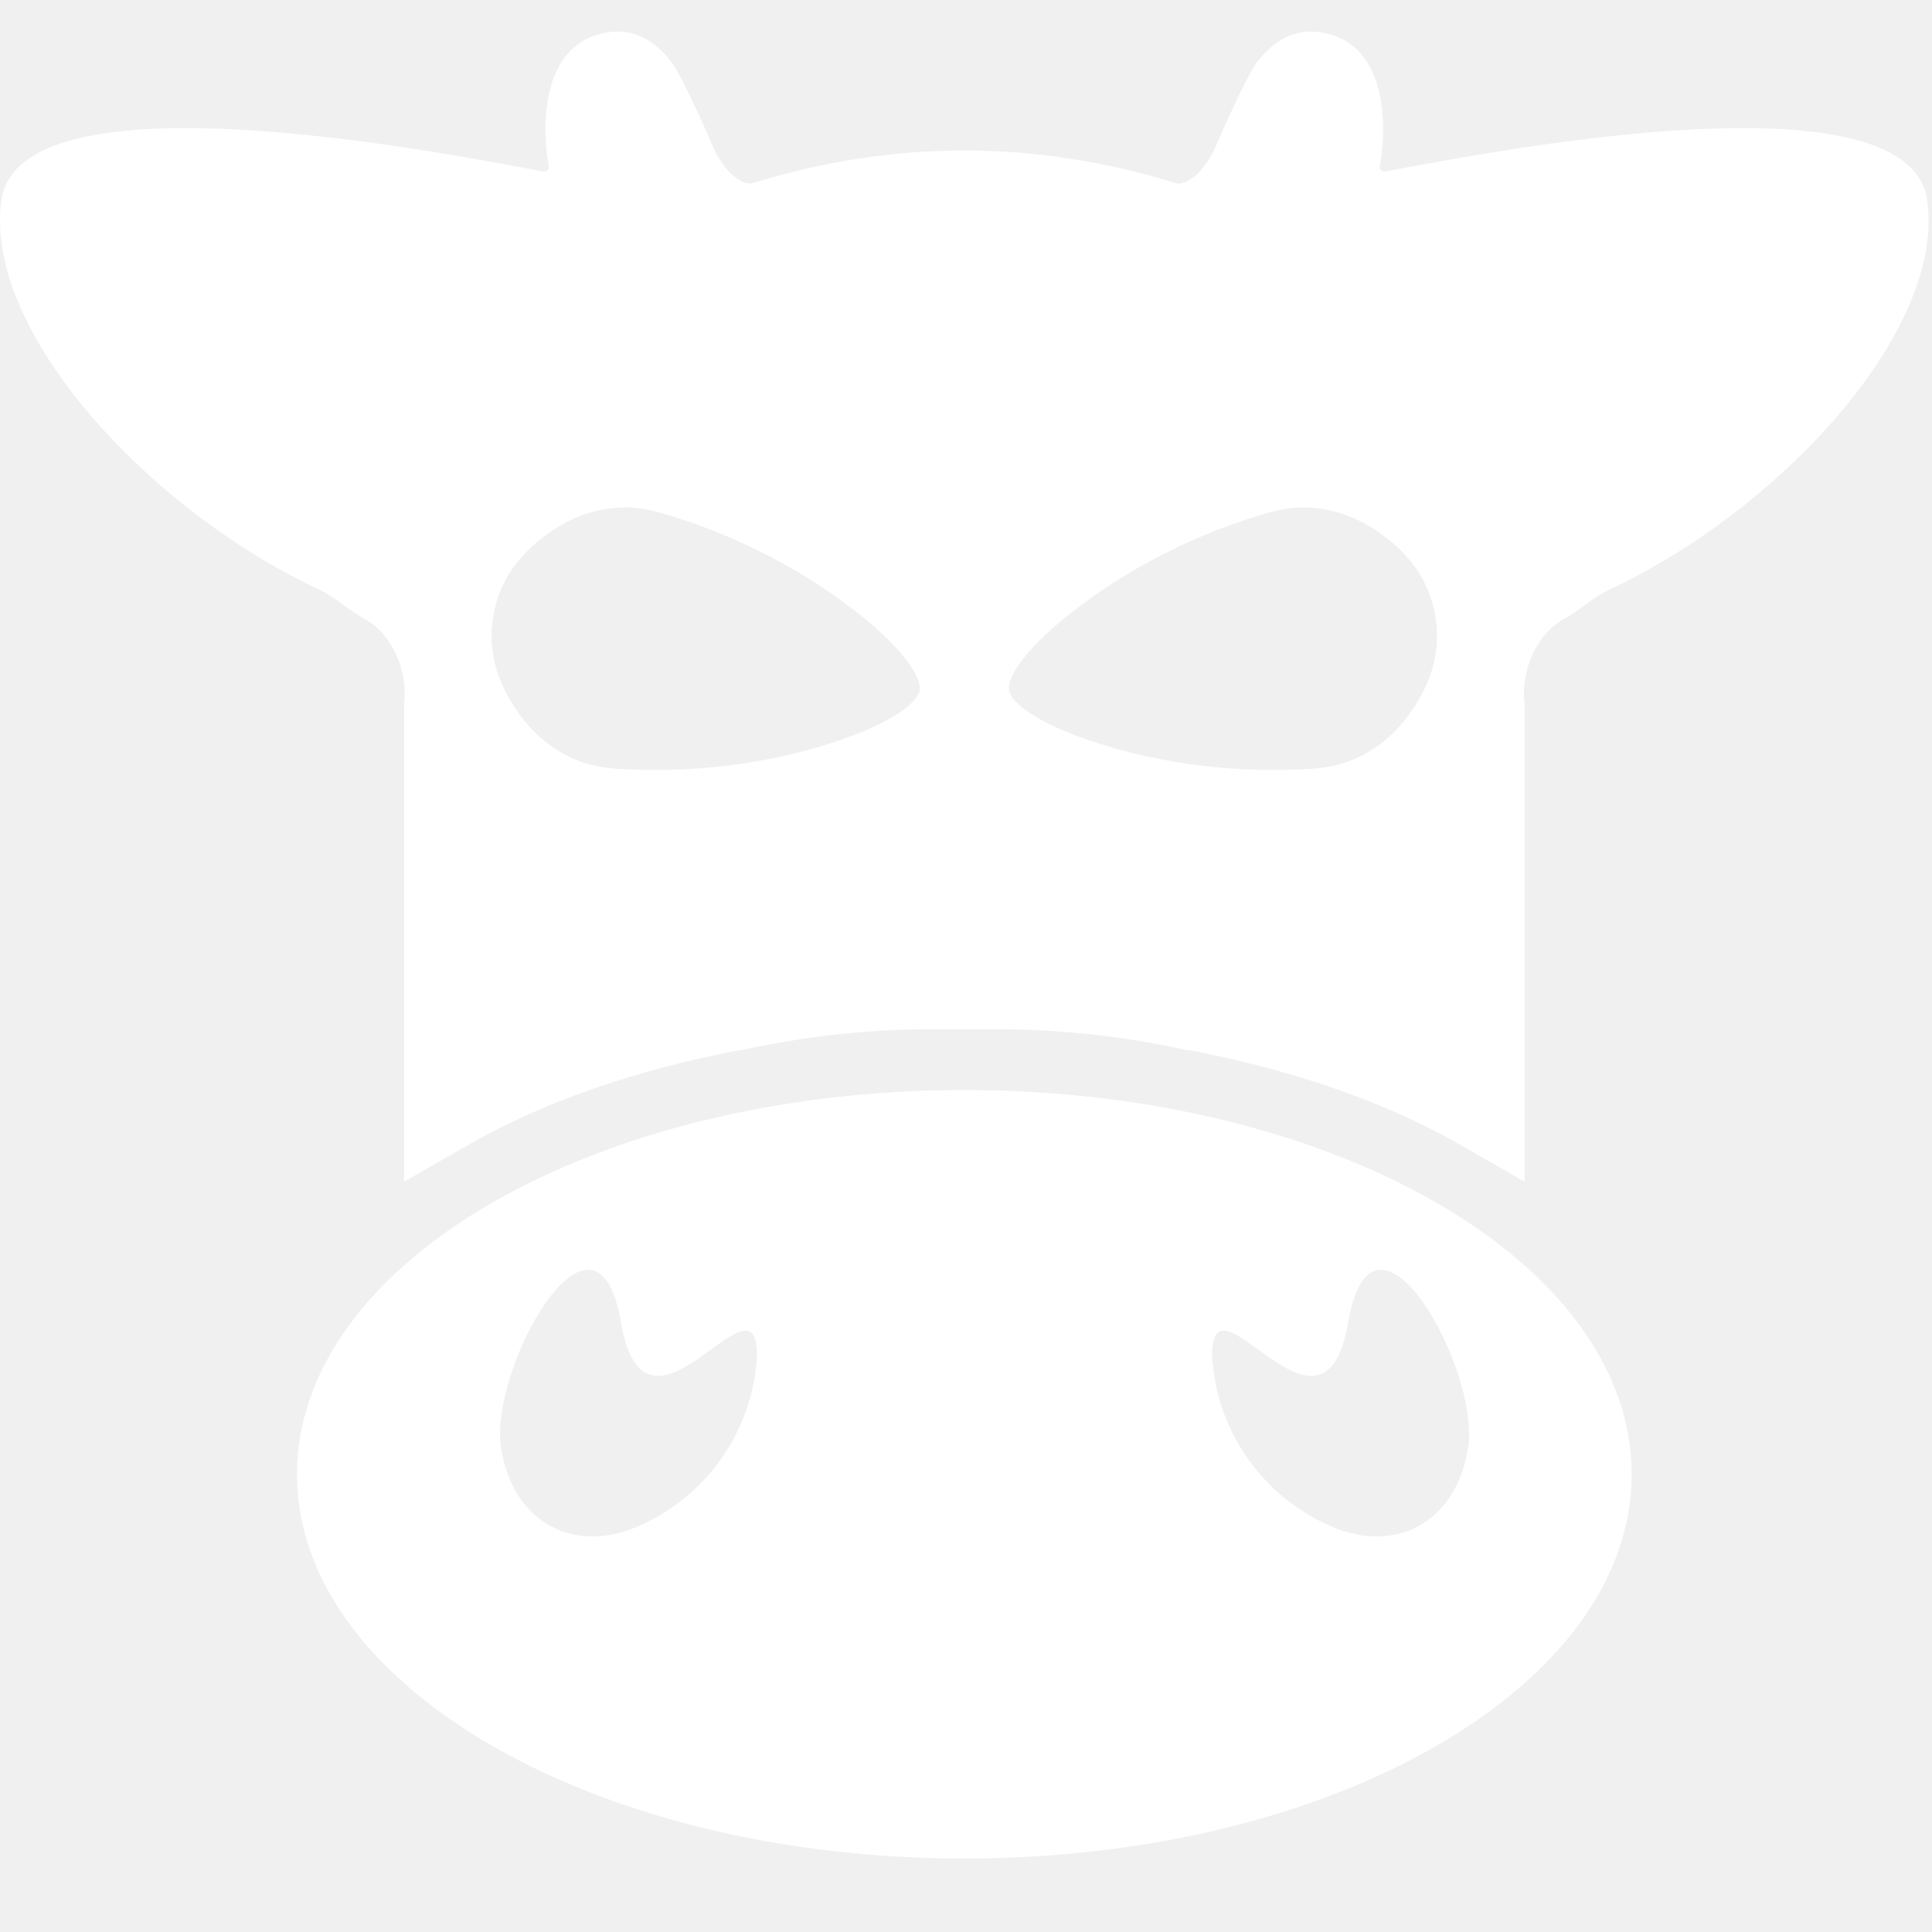
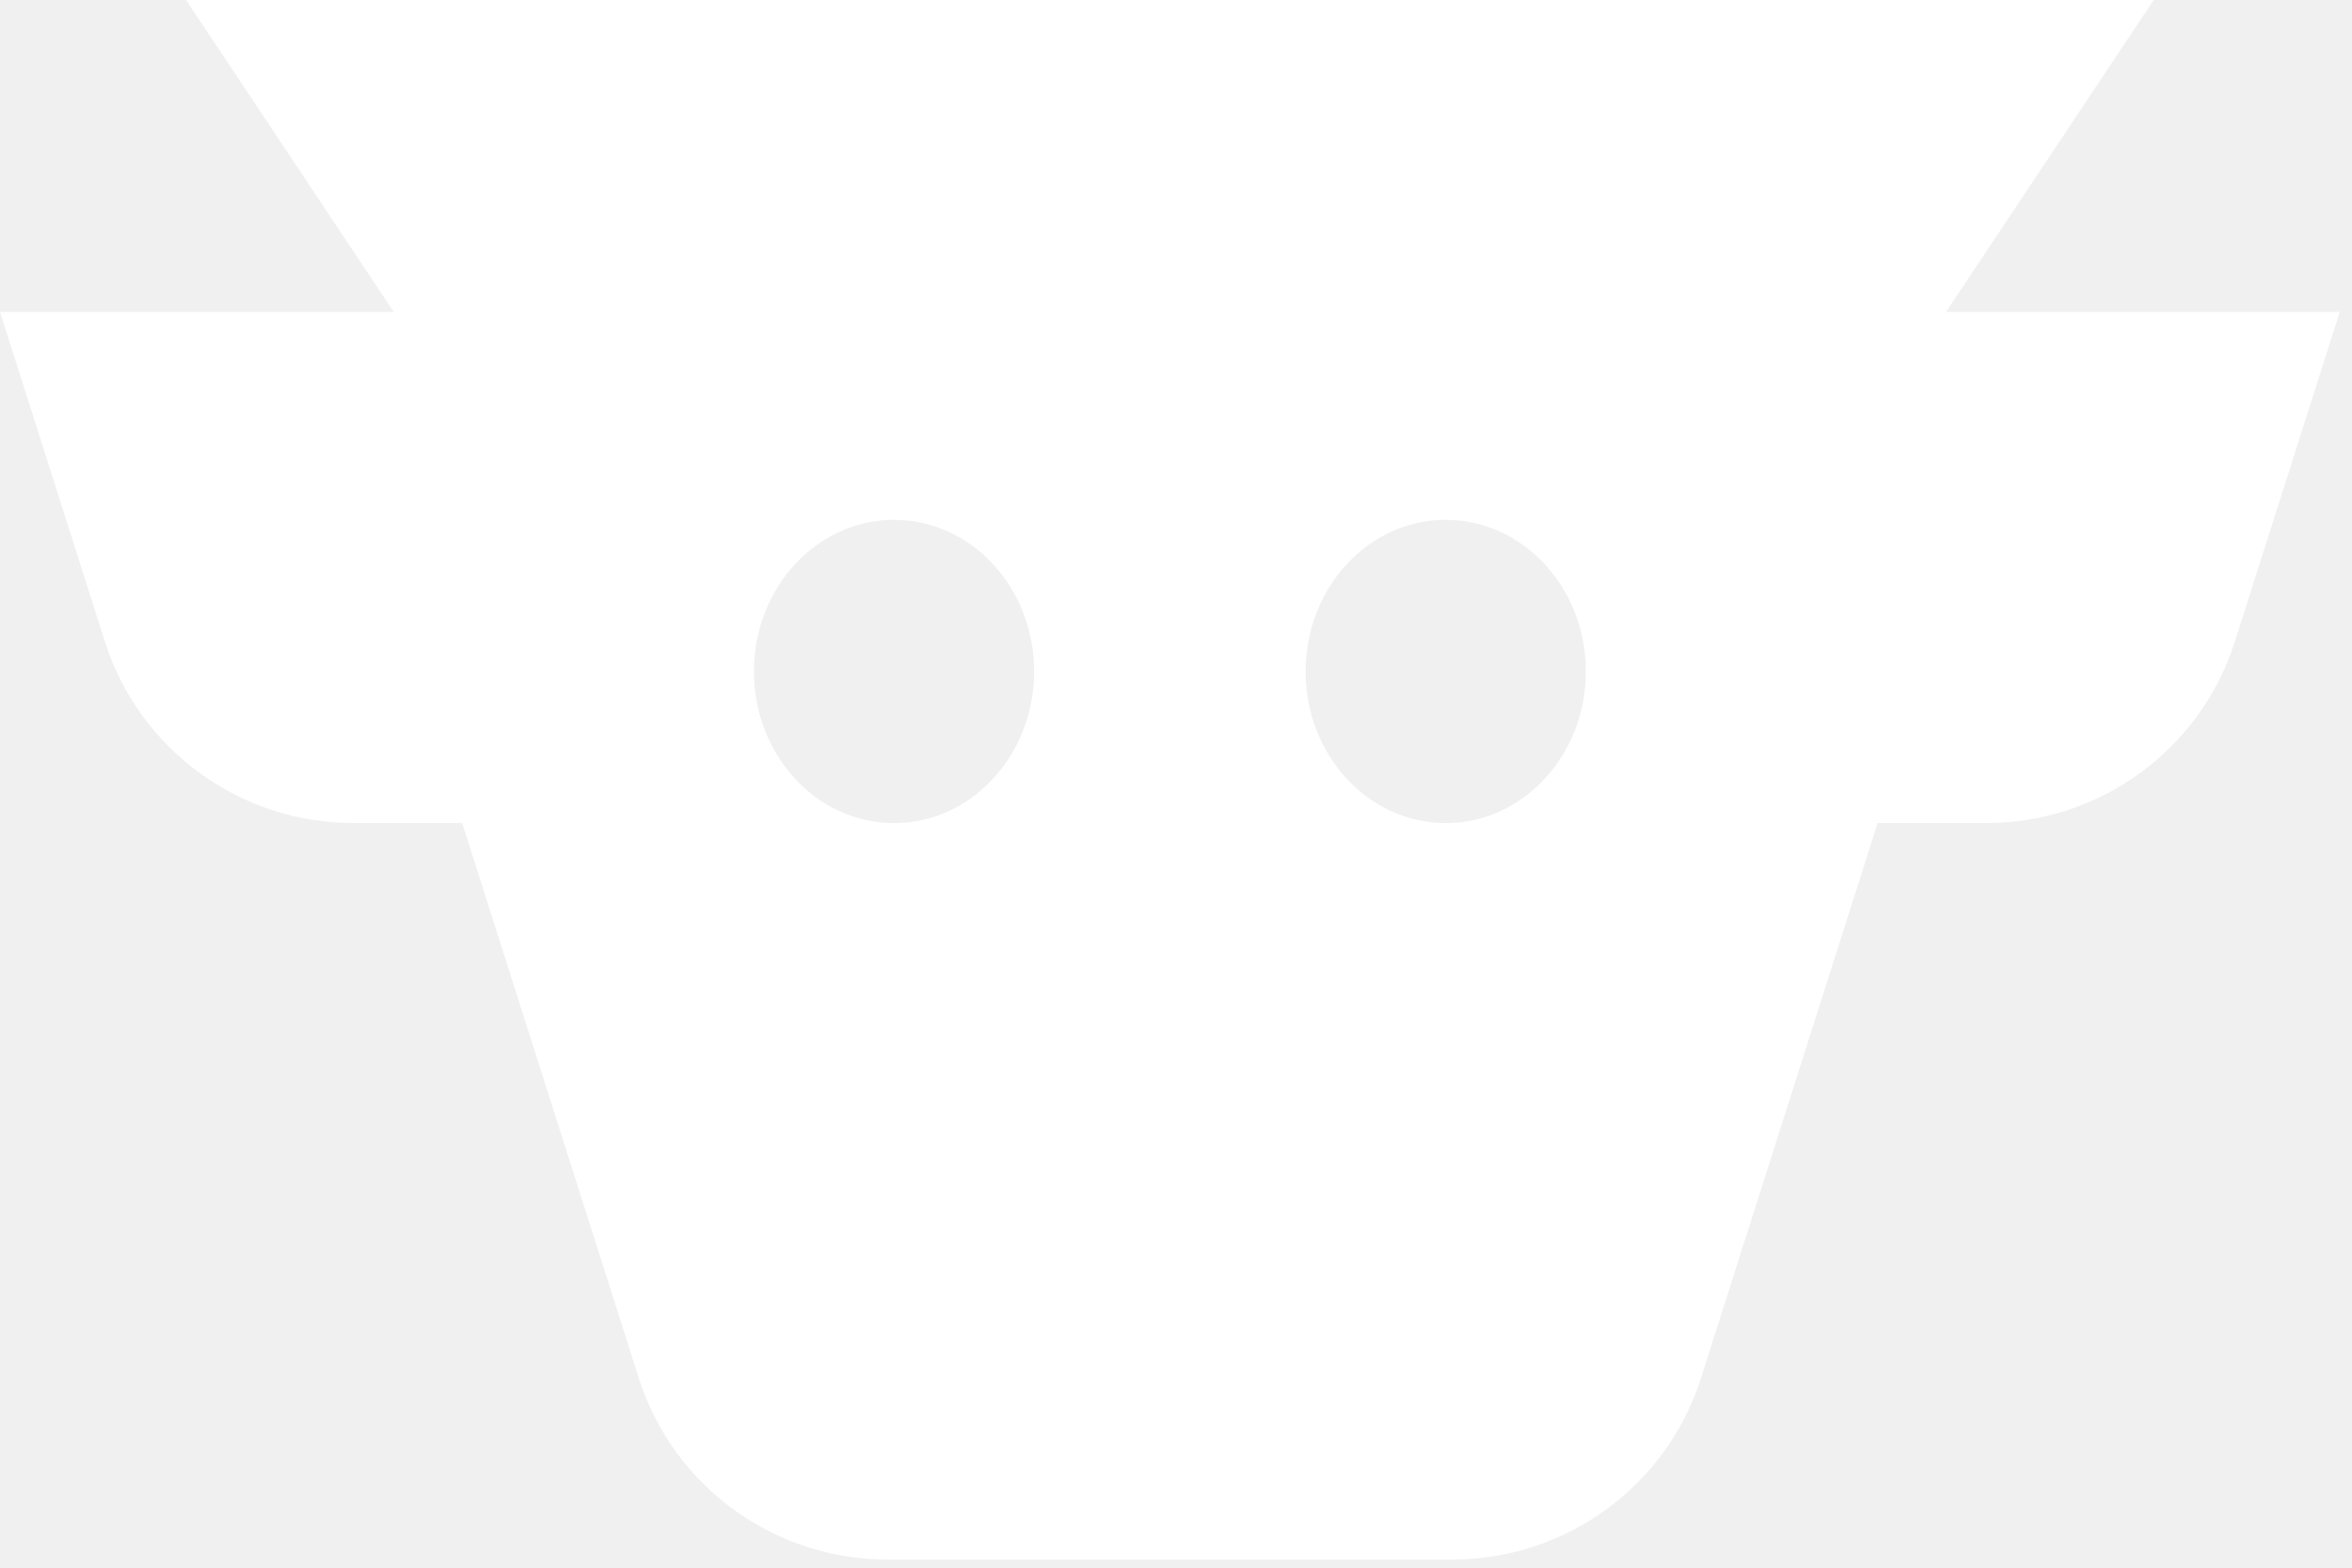
- <svg xmlns="http://www.w3.org/2000/svg" fill="none" height="18" preserveAspectRatio="xMidYMid slice" viewBox="0 0 18 18" width="18">
-   <g fill="#fff" transform="matrix(.014953 0 0 .014953 -2.239327 -1.923296)">
-     <path d="m750.597 807.801c-229.648 0-415.803 107.181-415.803 239.408 0 132.217 186.156 239.399 415.803 239.399 229.648 0 415.804-107.182 415.804-239.399 0-132.224-186.165-239.408-415.804-239.408zm-199.642 270.163c-42.149 20.56-81.4 0-88.927-46.636-8.252-49.966 59.086-168.715 74.586-78.921 15.488 89.79 84.44-35.772 84.861 20.421-2.304 45.372-29.408 85.786-70.52 105.136zm513.425-46.636c-7.528 46.636-46.774 67.196-88.915 46.636-41.122-19.35-68.227-59.764-70.52-105.136.422-56.193 69.362 69.369 84.862-20.421 15.484-89.794 82.819 28.955 74.573 78.921z" />
-     <path d="m1350.554 253.475c-11.93-85.252-300.32-24.45-337.799-18.01-1.928.328-3.726-1.313-3.331-3.22 3.813-19.104 6.576-70.753-30.013-81.936-23.397-7.153-38.818 6.046-47.977 19.365-4.098 5.975-16.364 31.803-23.984 49.733-4.106 9.682-13.668 23.83-24.184 23.576-44.097-13.724-88.388-20.589-132.669-20.589-44.29 0-88.582 6.865-132.679 20.589-10.516.254-20.087-13.894-24.193-23.576-7.62-17.93-19.886-43.758-23.984-49.733-9.15-13.319-24.571-26.518-47.967-19.365-36.59 11.183-33.839 62.832-30.016 81.936.385 1.907-1.413 3.548-3.328 3.22-37.478-6.44-325.875-67.242-337.812 18.01-11.322 80.864 90.955 192.381 197.973 242.5 10.333 4.839 18.547 13.014 28.559 18.455 16.84 9.166 26.889 32.041 24.423 52.676v297.787l39.073-22.414c59.555-34.111 121.724-50.075 169.58-59.545h1.697c38.239-8.482 77.276-12.844 116.451-13.027h44.437c39.165.183 78.203 4.545 116.451 13.027h1.687c47.866 9.47 110.027 25.435 169.597 59.545l39.076 22.414v-297.787c-2.474-20.635 7.56-43.51 24.404-52.676 10.034-5.441 18.226-13.616 28.56-18.455 107.021-50.119 209.297-161.636 197.968-242.5zm-627.792 305.291c-1.65 8.837-22.754 25.105-75.076 38.586-36.635 9.216-74.756 12.65-112.463 10.323-8.864-.557-17.75-2.032-25.973-5.387-15.008-6.1-27.686-16.598-37.121-30.43-12.734-18.063-18.804-38.173-14.917-59.915 3.787-21.767 16.365-38.599 34.518-51.205 13.596-9.782 29.1-15.309 45.29-15.911 8.866-.321 17.731 1.313 26.239 3.832 36.231 10.699 70.886 26.974 102.157 48.163 44.557 30.555 58.824 53.066 57.346 61.944zm306.291 13.092c-9.423 13.832-22.112 24.33-37.12 30.43-8.214 3.354-17.107 4.83-25.964 5.387-37.707 2.326-75.836-1.107-112.471-10.323-52.331-13.482-73.418-29.749-75.068-38.586-1.476-8.879 12.781-31.389 57.345-61.944 31.272-21.19 65.918-37.464 102.16-48.163 8.508-2.519 17.363-4.154 26.238-3.833 16.181.602 31.703 6.13 45.295 15.912 18.15 12.605 30.722 29.429 34.502 51.196 3.887 21.741-2.184 41.861-14.917 59.924z" />
-   </g>
+ <svg xmlns="http://www.w3.org/2000/svg" fill="none" viewBox="0 0 135 90">
+   <path fill="#ffffff" fill-rule="evenodd" d="M50.934 89.532c-6.523 0-12.295-4.212-14.267-10.41l-10.14-31.87h-6.234c-6.524 0-12.296-4.21-14.268-10.41L0 17.907h22.599L10.679 0h112.939l-11.919 17.906h22.599l-6.025 18.937c-1.972 6.198-7.745 10.41-14.268 10.41h-6.234L97.631 79.12c-1.972 6.2-7.744 10.41-14.267 10.41h-32.43Zm-7.66-50.984c0 4.808 3.6 8.705 8.041 8.705 4.441 0 8.042-3.897 8.042-8.705 0-4.807-3.6-8.704-8.042-8.704-4.441 0-8.041 3.897-8.041 8.704Zm47.75 0c0 4.808-3.6 8.705-8.041 8.705-4.442 0-8.042-3.897-8.042-8.705 0-4.807 3.6-8.704 8.042-8.704 4.44 0 8.041 3.897 8.041 8.704Z" clip-rule="evenodd" />
</svg>
